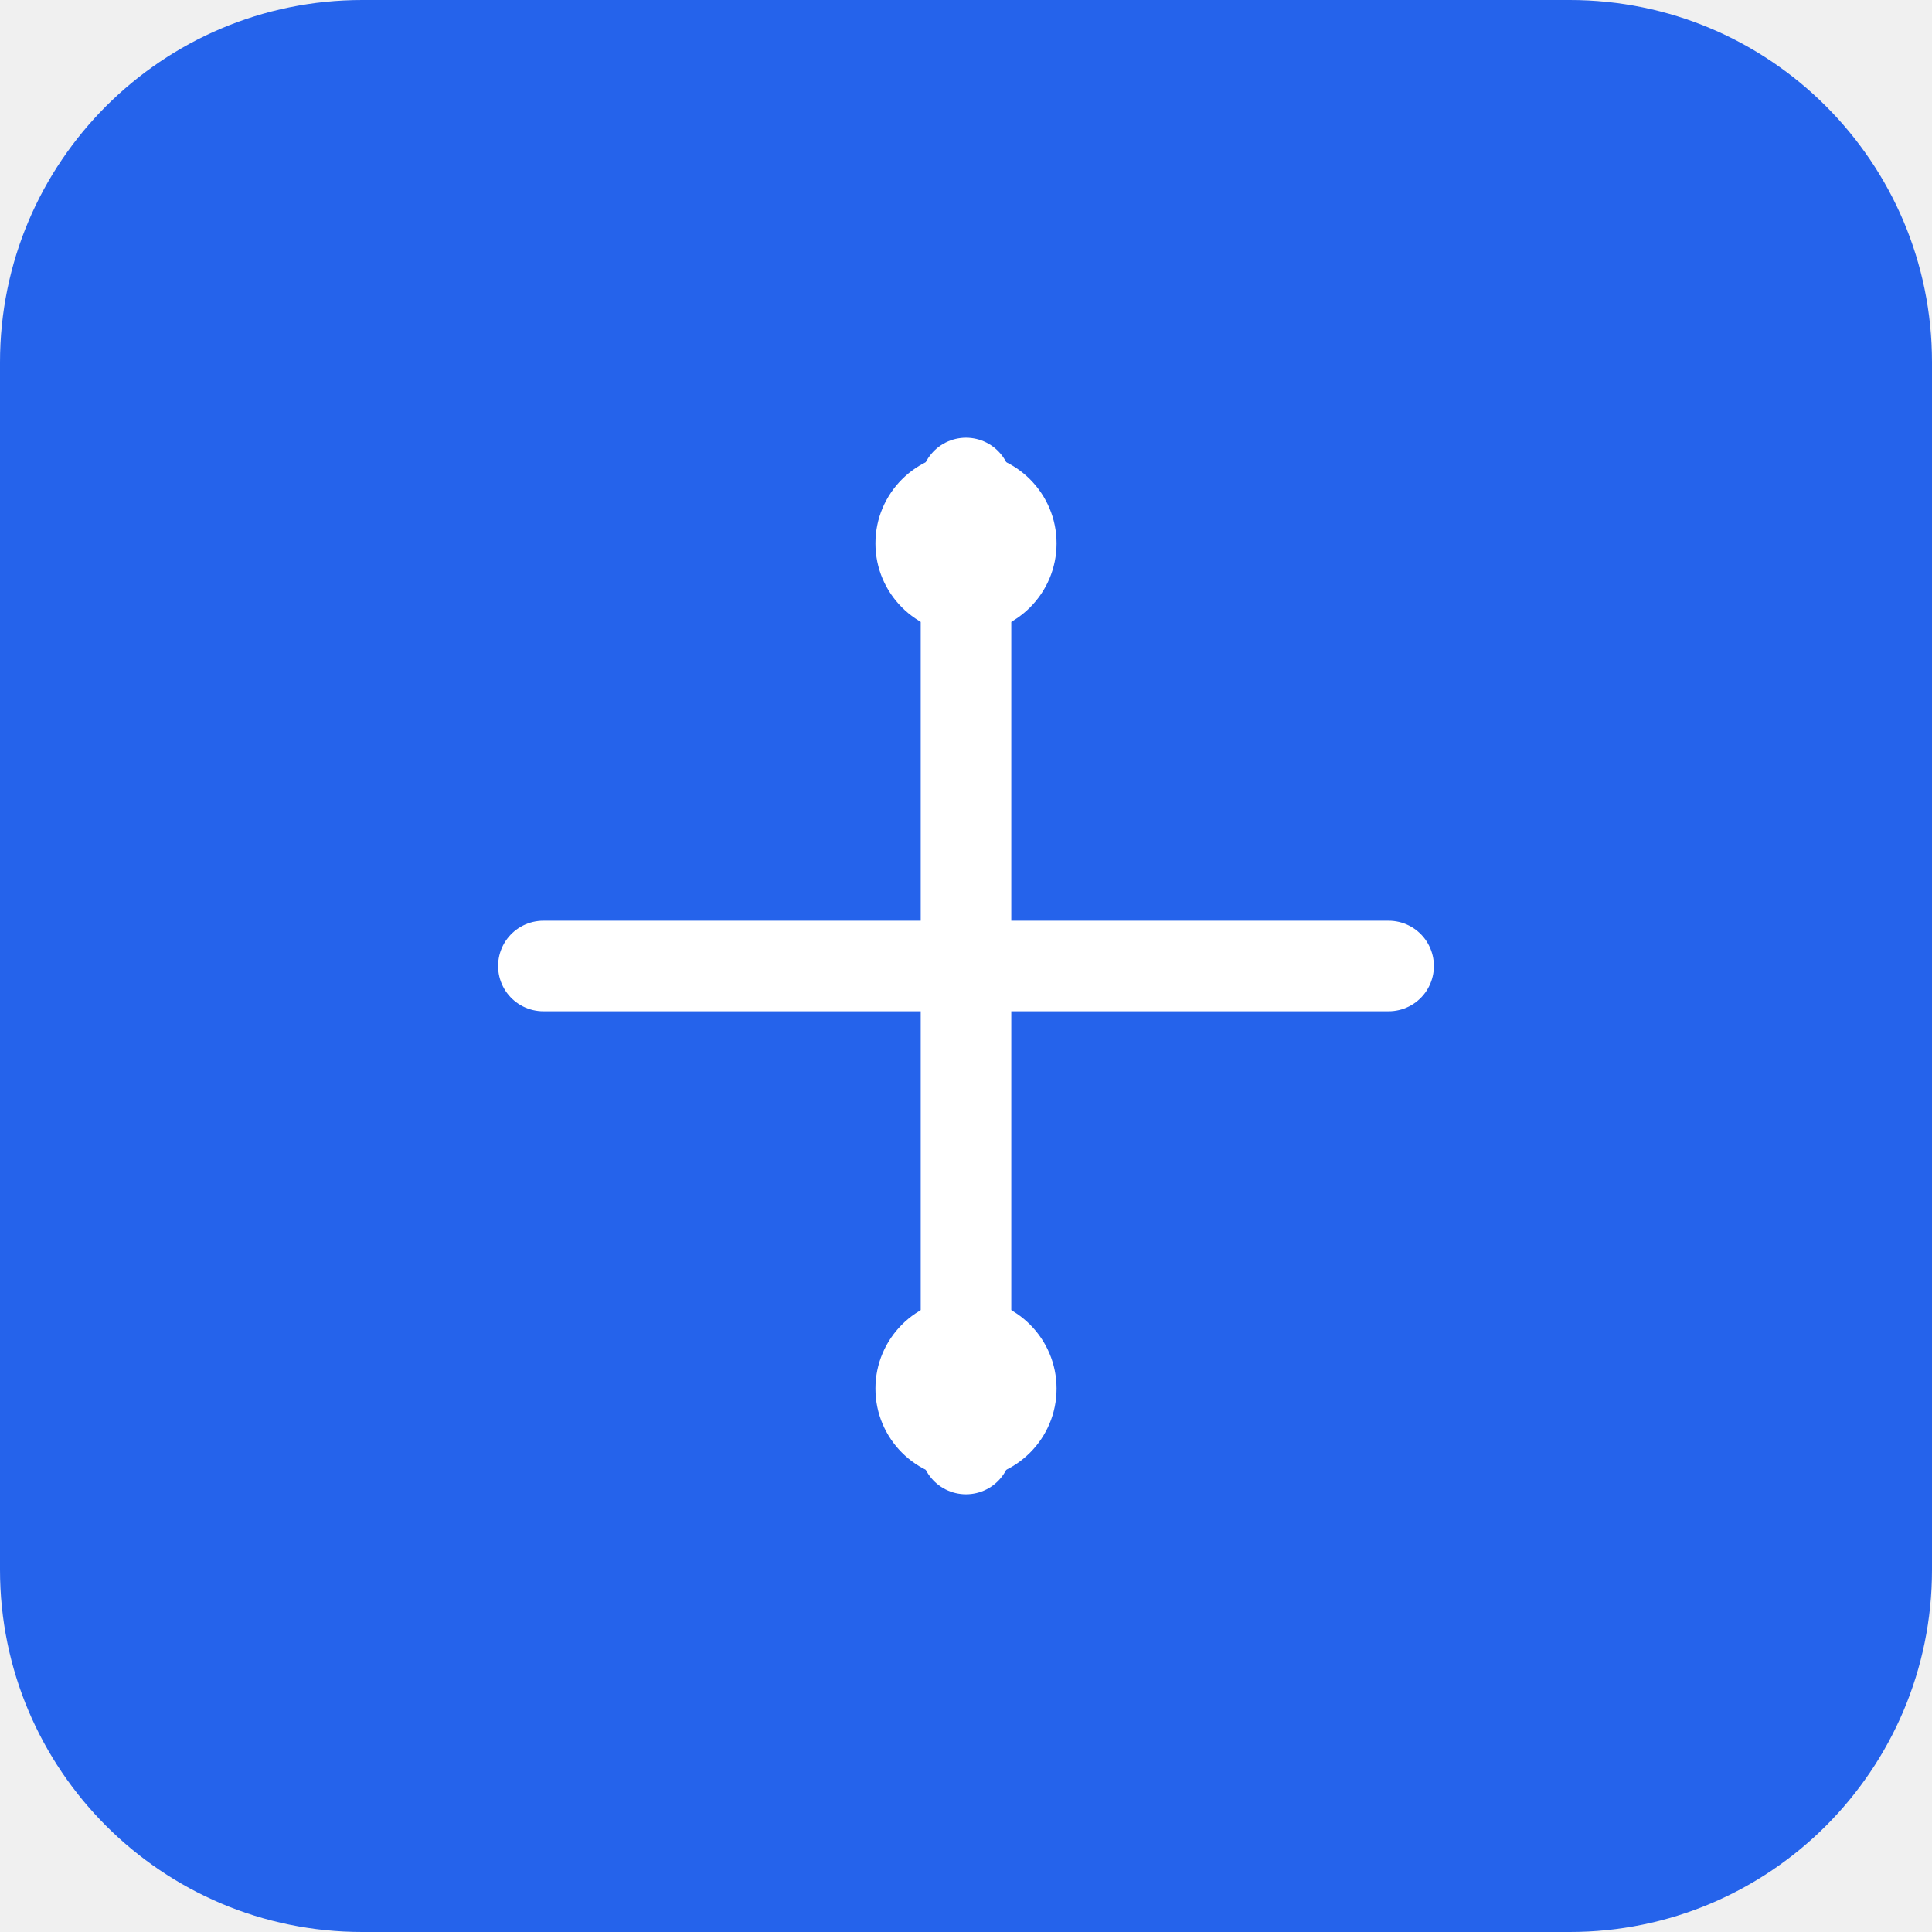
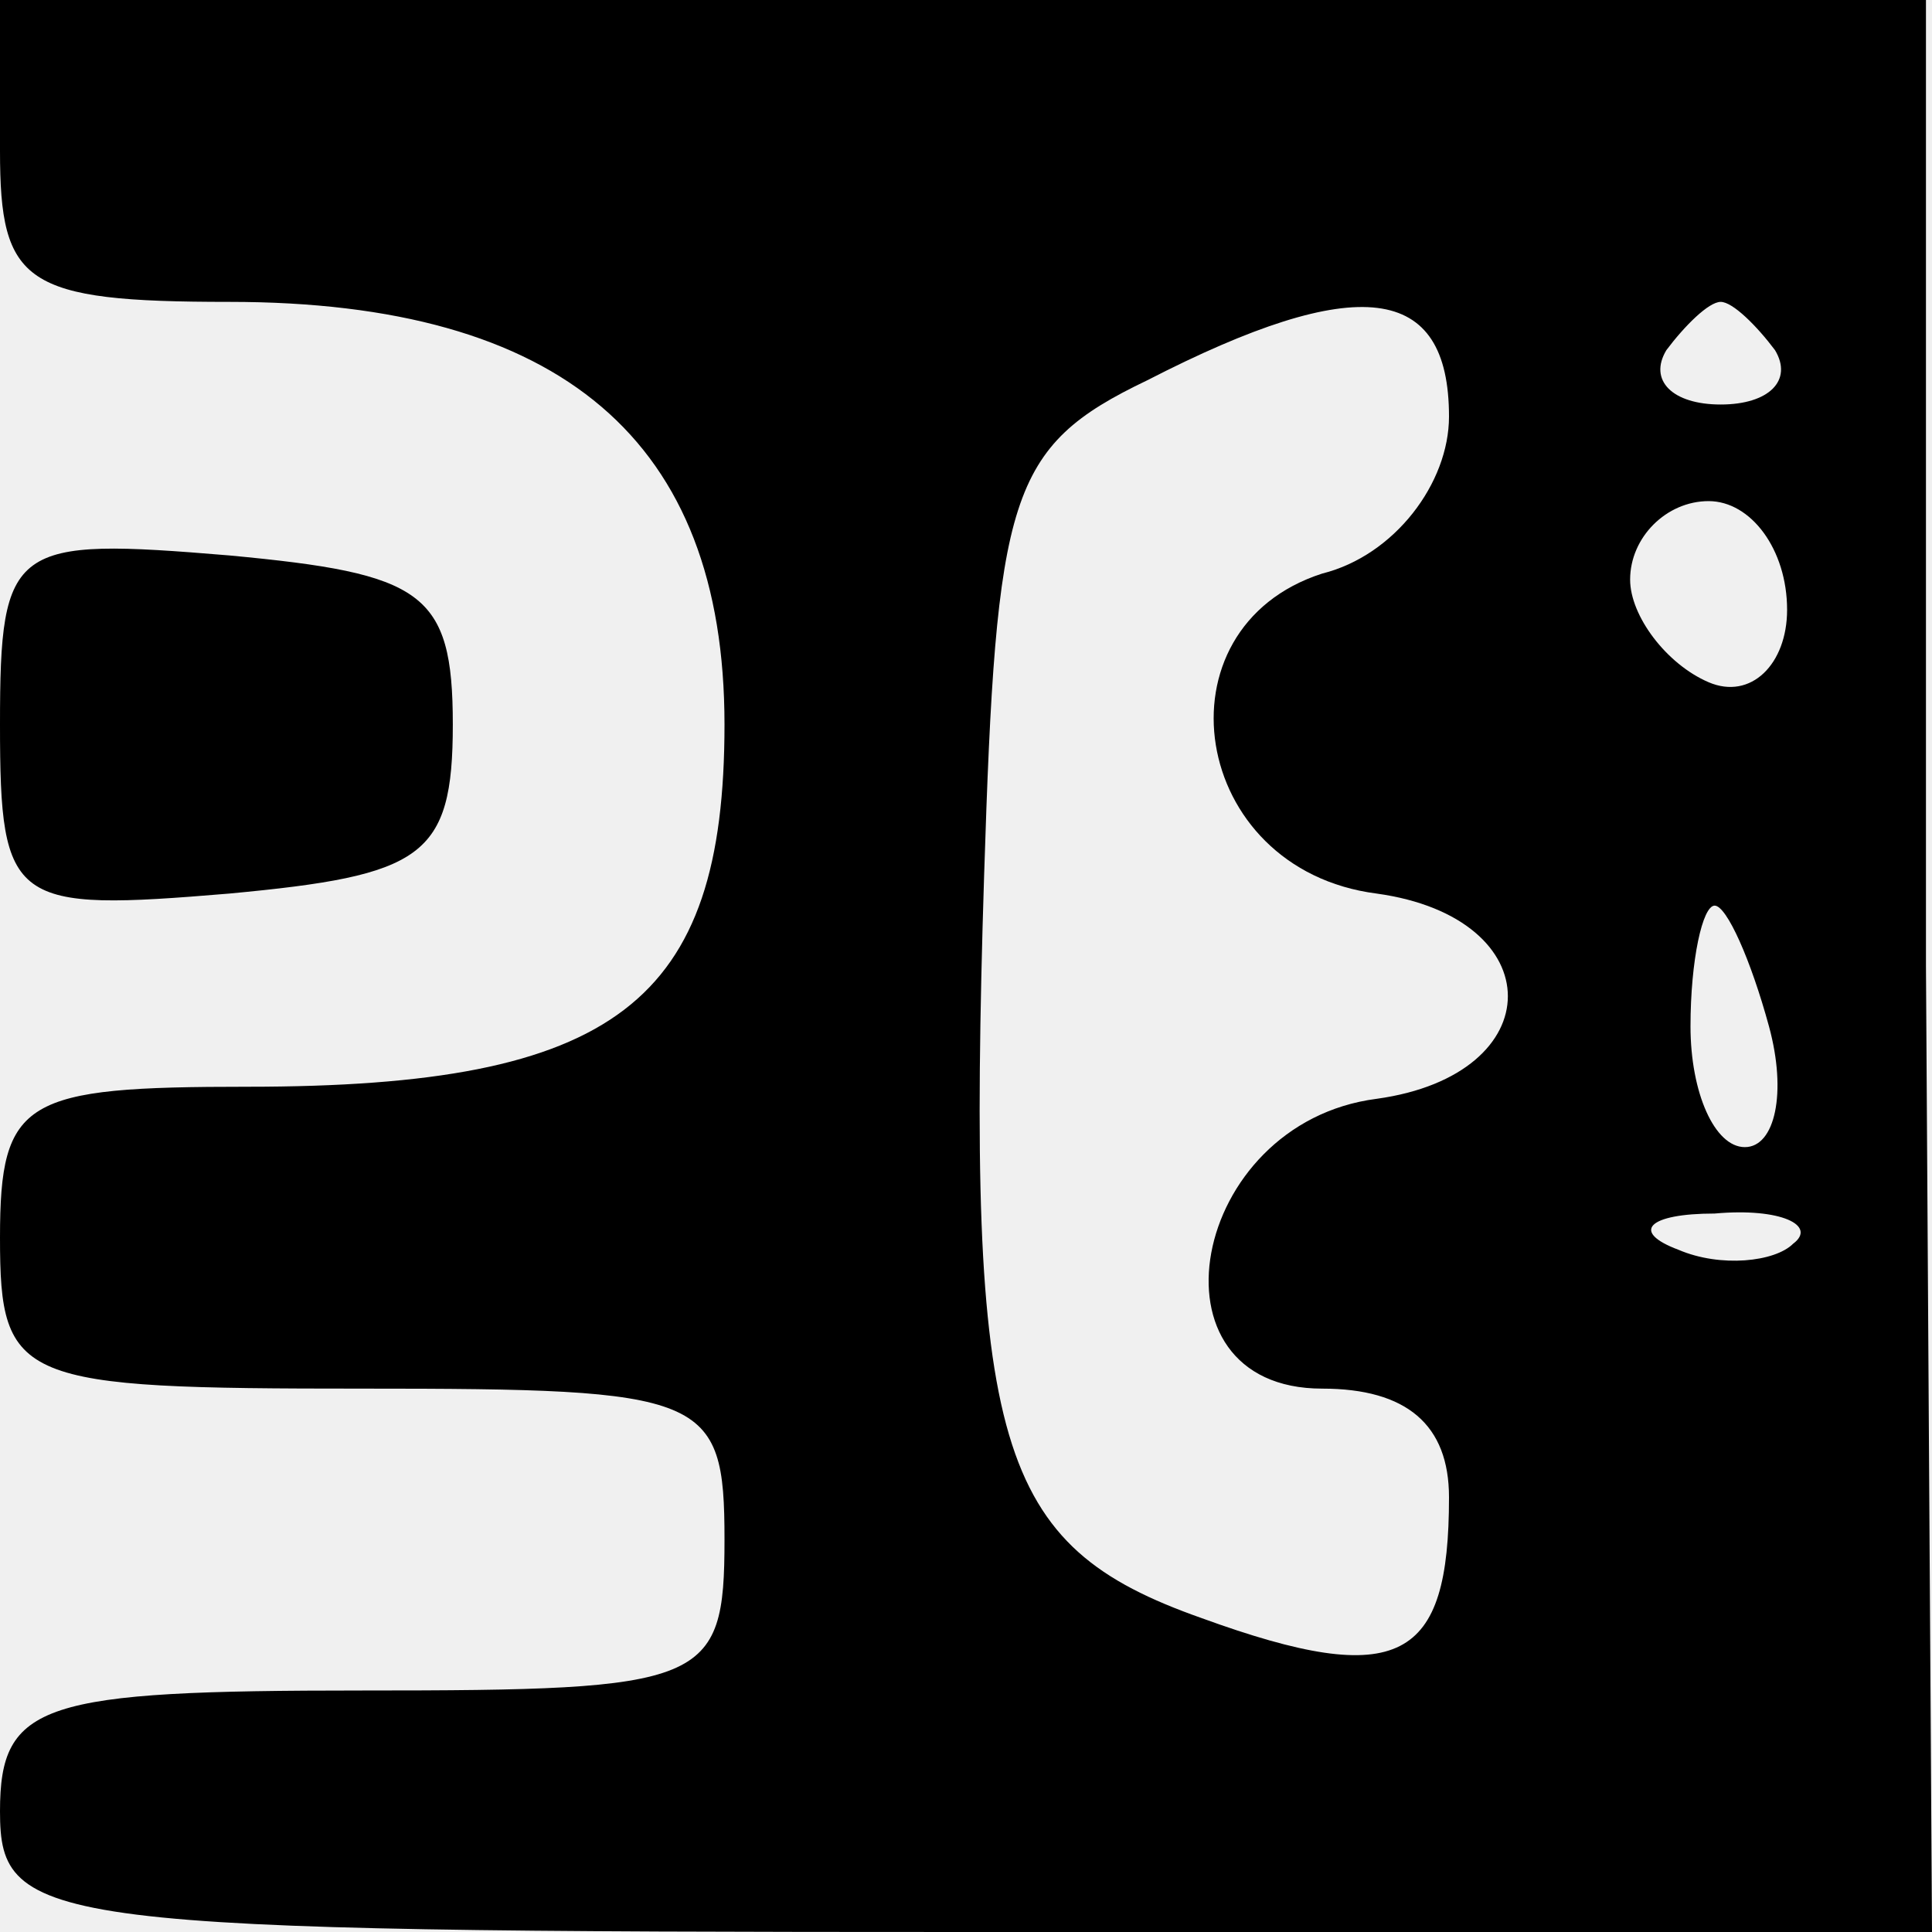
- <svg xmlns="http://www.w3.org/2000/svg" viewBox="0 0 64 64" fill="none">
-   <rect width="64" height="64" rx="12" fill="#2563eb" />
-   <path d="M32 16 L32 48" stroke="white" stroke-width="3" stroke-linecap="round" />
-   <circle cx="32" cy="18" r="3" fill="white" />
-   <circle cx="32" cy="46" r="3" fill="white" />
-   <path d="M18 32 L46 32" stroke="white" stroke-width="3" stroke-linecap="round" />
+ <svg xmlns="http://www.w3.org/2000/svg" version="1.0" width="32pt" height="32pt" viewBox="0 0 32 32" preserveAspectRatio="xMidYMid meet">
+   <g transform="translate(0,32) scale(0.1,-0.1)" fill="#000000" stroke="none">
+     <path d="M0 295 c0 -22 4 -25 38 -25 55 0 82 -23 82 -70 0 -46 -18 -60 -79 -60 -37 0 -41 -2 -41 -25 0 -24 3 -25 60 -25 57 0 60 -1 60 -25 0 -24 -3 -25 -60 -25 -53 0 -60 -2 -60 -20 0 -19 7 -20 160 -20 l160 0 -1 160 0 160 -160 0 -159 0 0 -25z m240 -44 c0 -11 -9 -23 -21 -26 -28 -9 -22 -49 9 -53 29 -4 29 -30 0 -34 -31 -4 -39 -48 -9 -48 14 0 21 -6 21 -18 0 -27 -8 -32 -41 -20 -34 12 -39 28 -36 123 2 63 4 71 27 82 35 18 50 16 50 -6z m54 11 c3 -5 -1 -9 -9 -9 -8 0 -12 4 -9 9 3 4 7 8 9 8 2 0 6 -4 9 -8z m2 -43 c0 -9 -6 -15 -13 -12 -7 3 -13 11 -13 17 0 7 6 13 13 13 7 0 13 -8 13 -18z m-3 -69 c3 -11 1 -20 -4 -20 -5 0 -9 9 -9 20 0 11 2 20 4 20 2 0 6 -9 9 -20z m4 -36 c-3 -3 -12 -4 -19 -1 -8 3 -5 6 6 6 11 1 17 -2 13 -5z" />
+     <path d="M0 200 c0 -30 2 -31 38 -28 32 3 37 6 37 28 0 22 -5 25 -37 28 -36 3 -38 2 -38 -28z" />
+   </g>
</svg>
